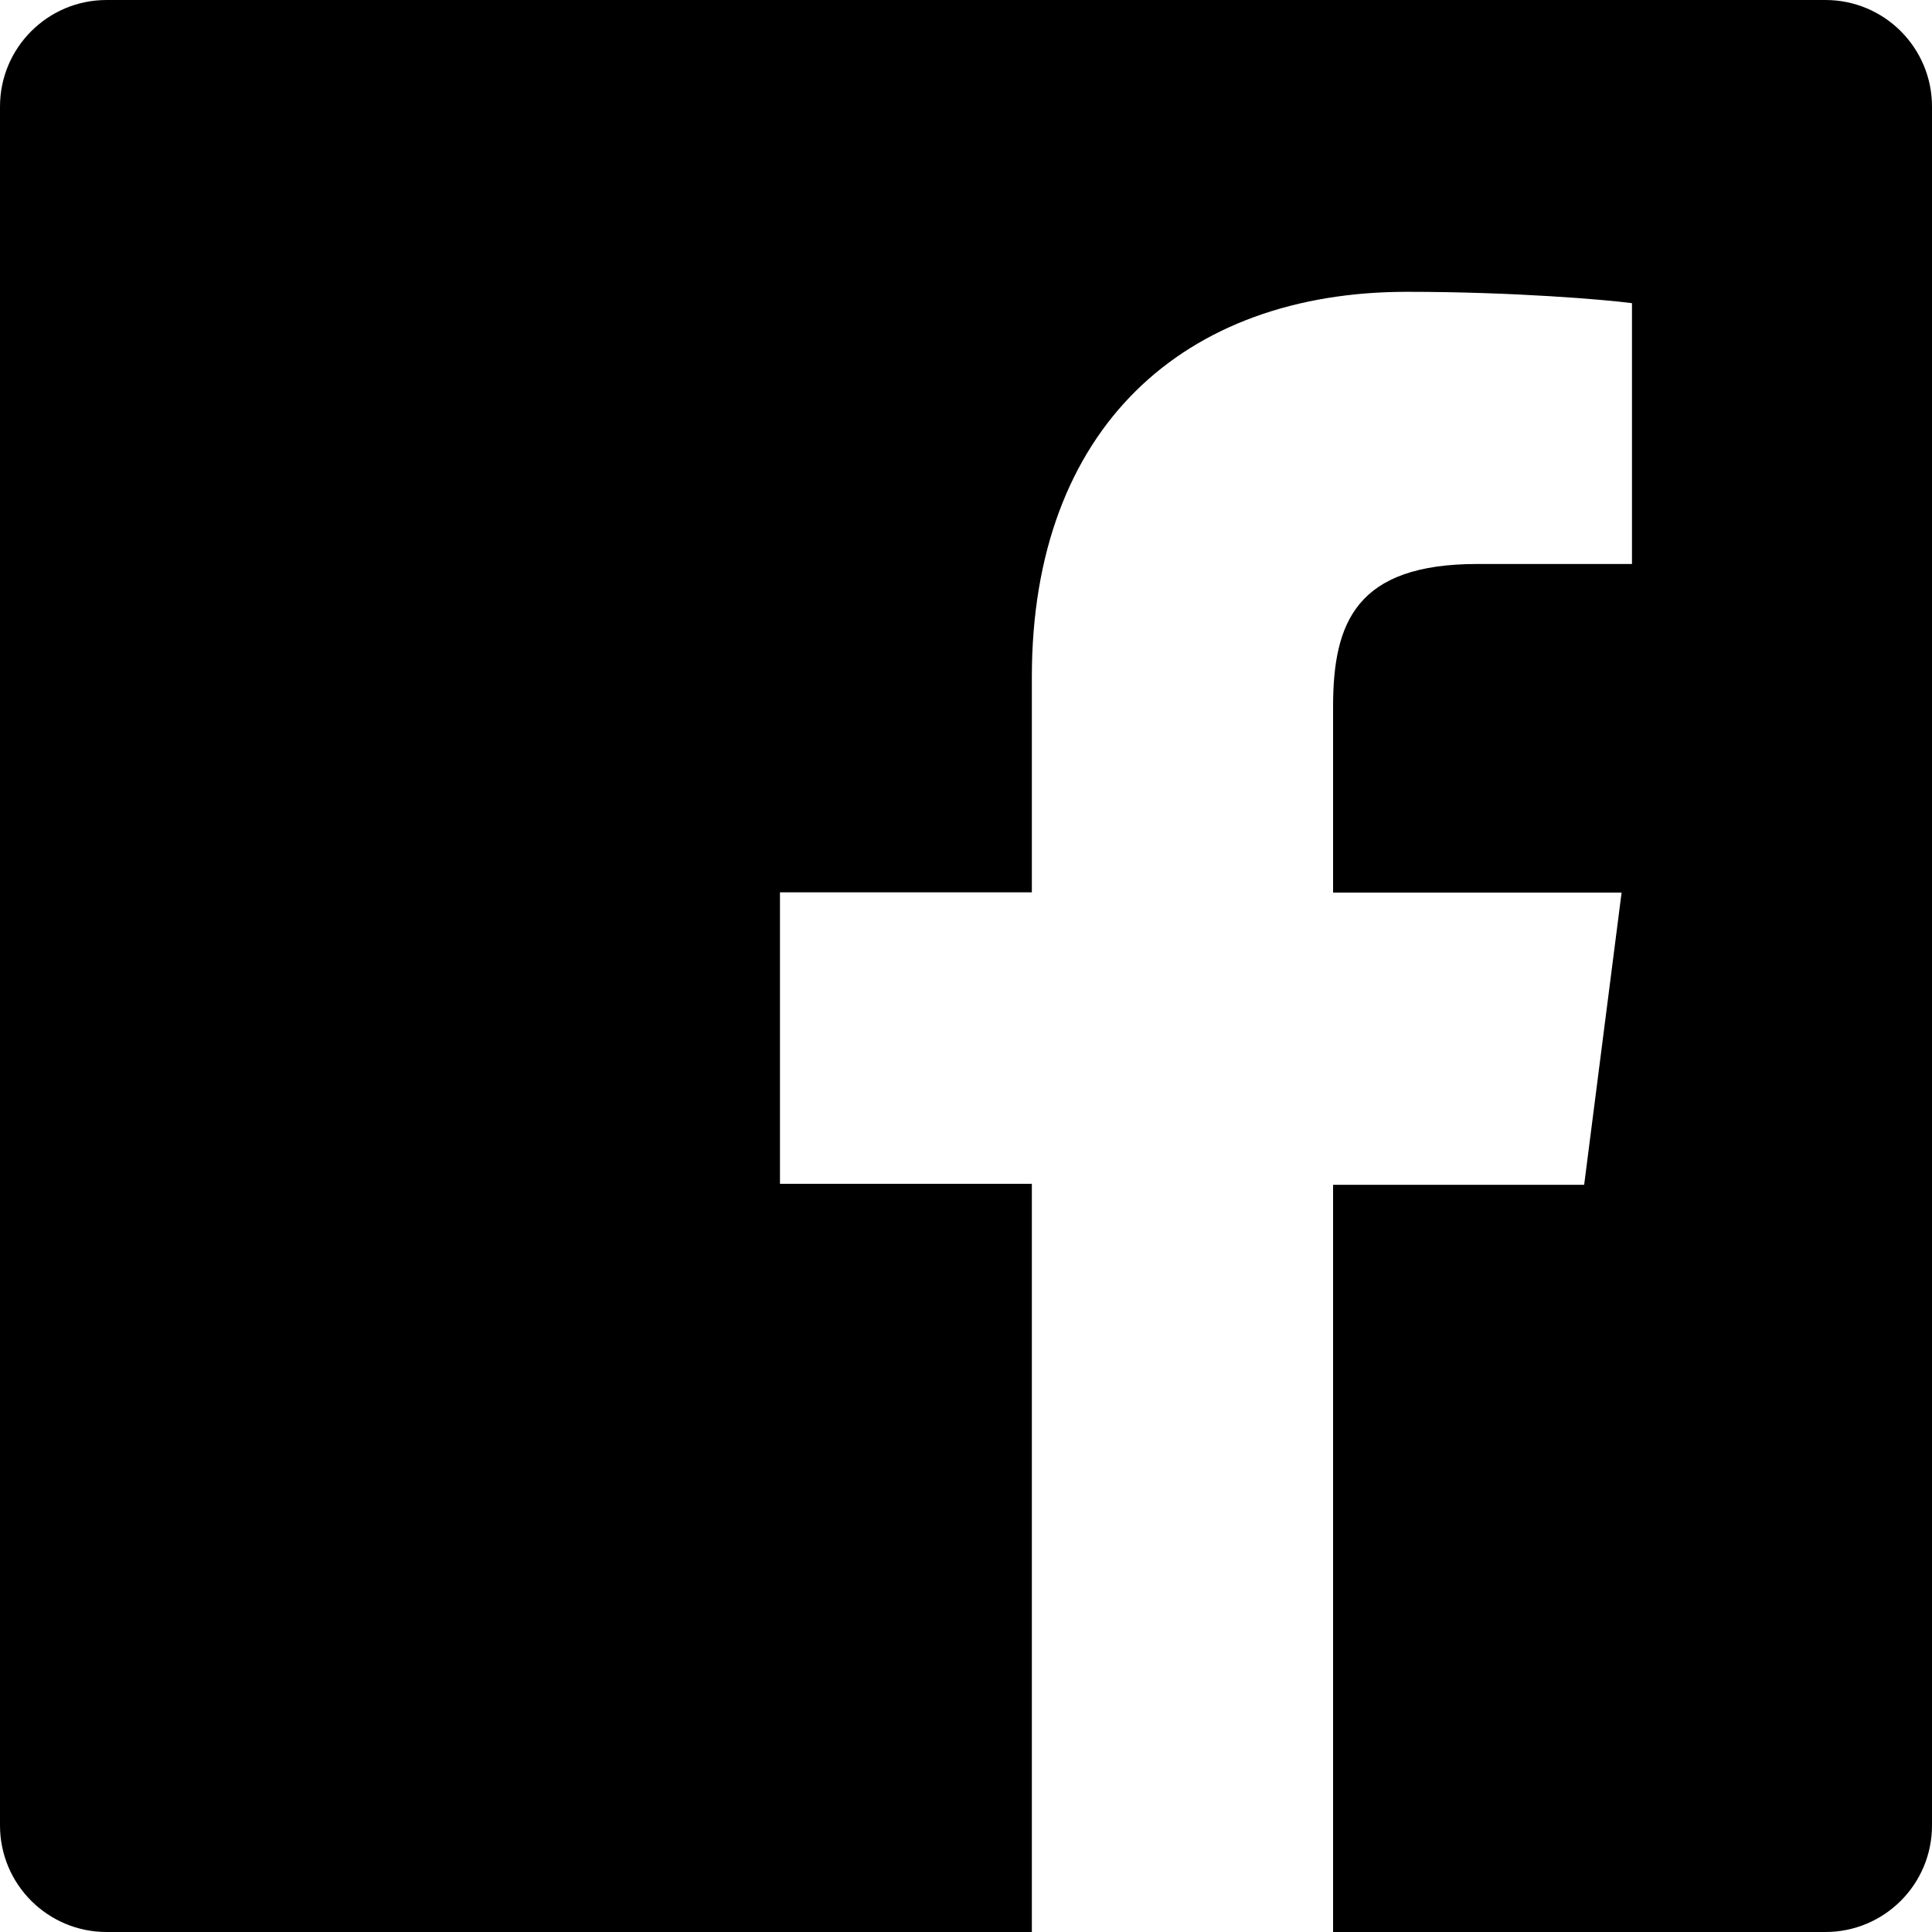
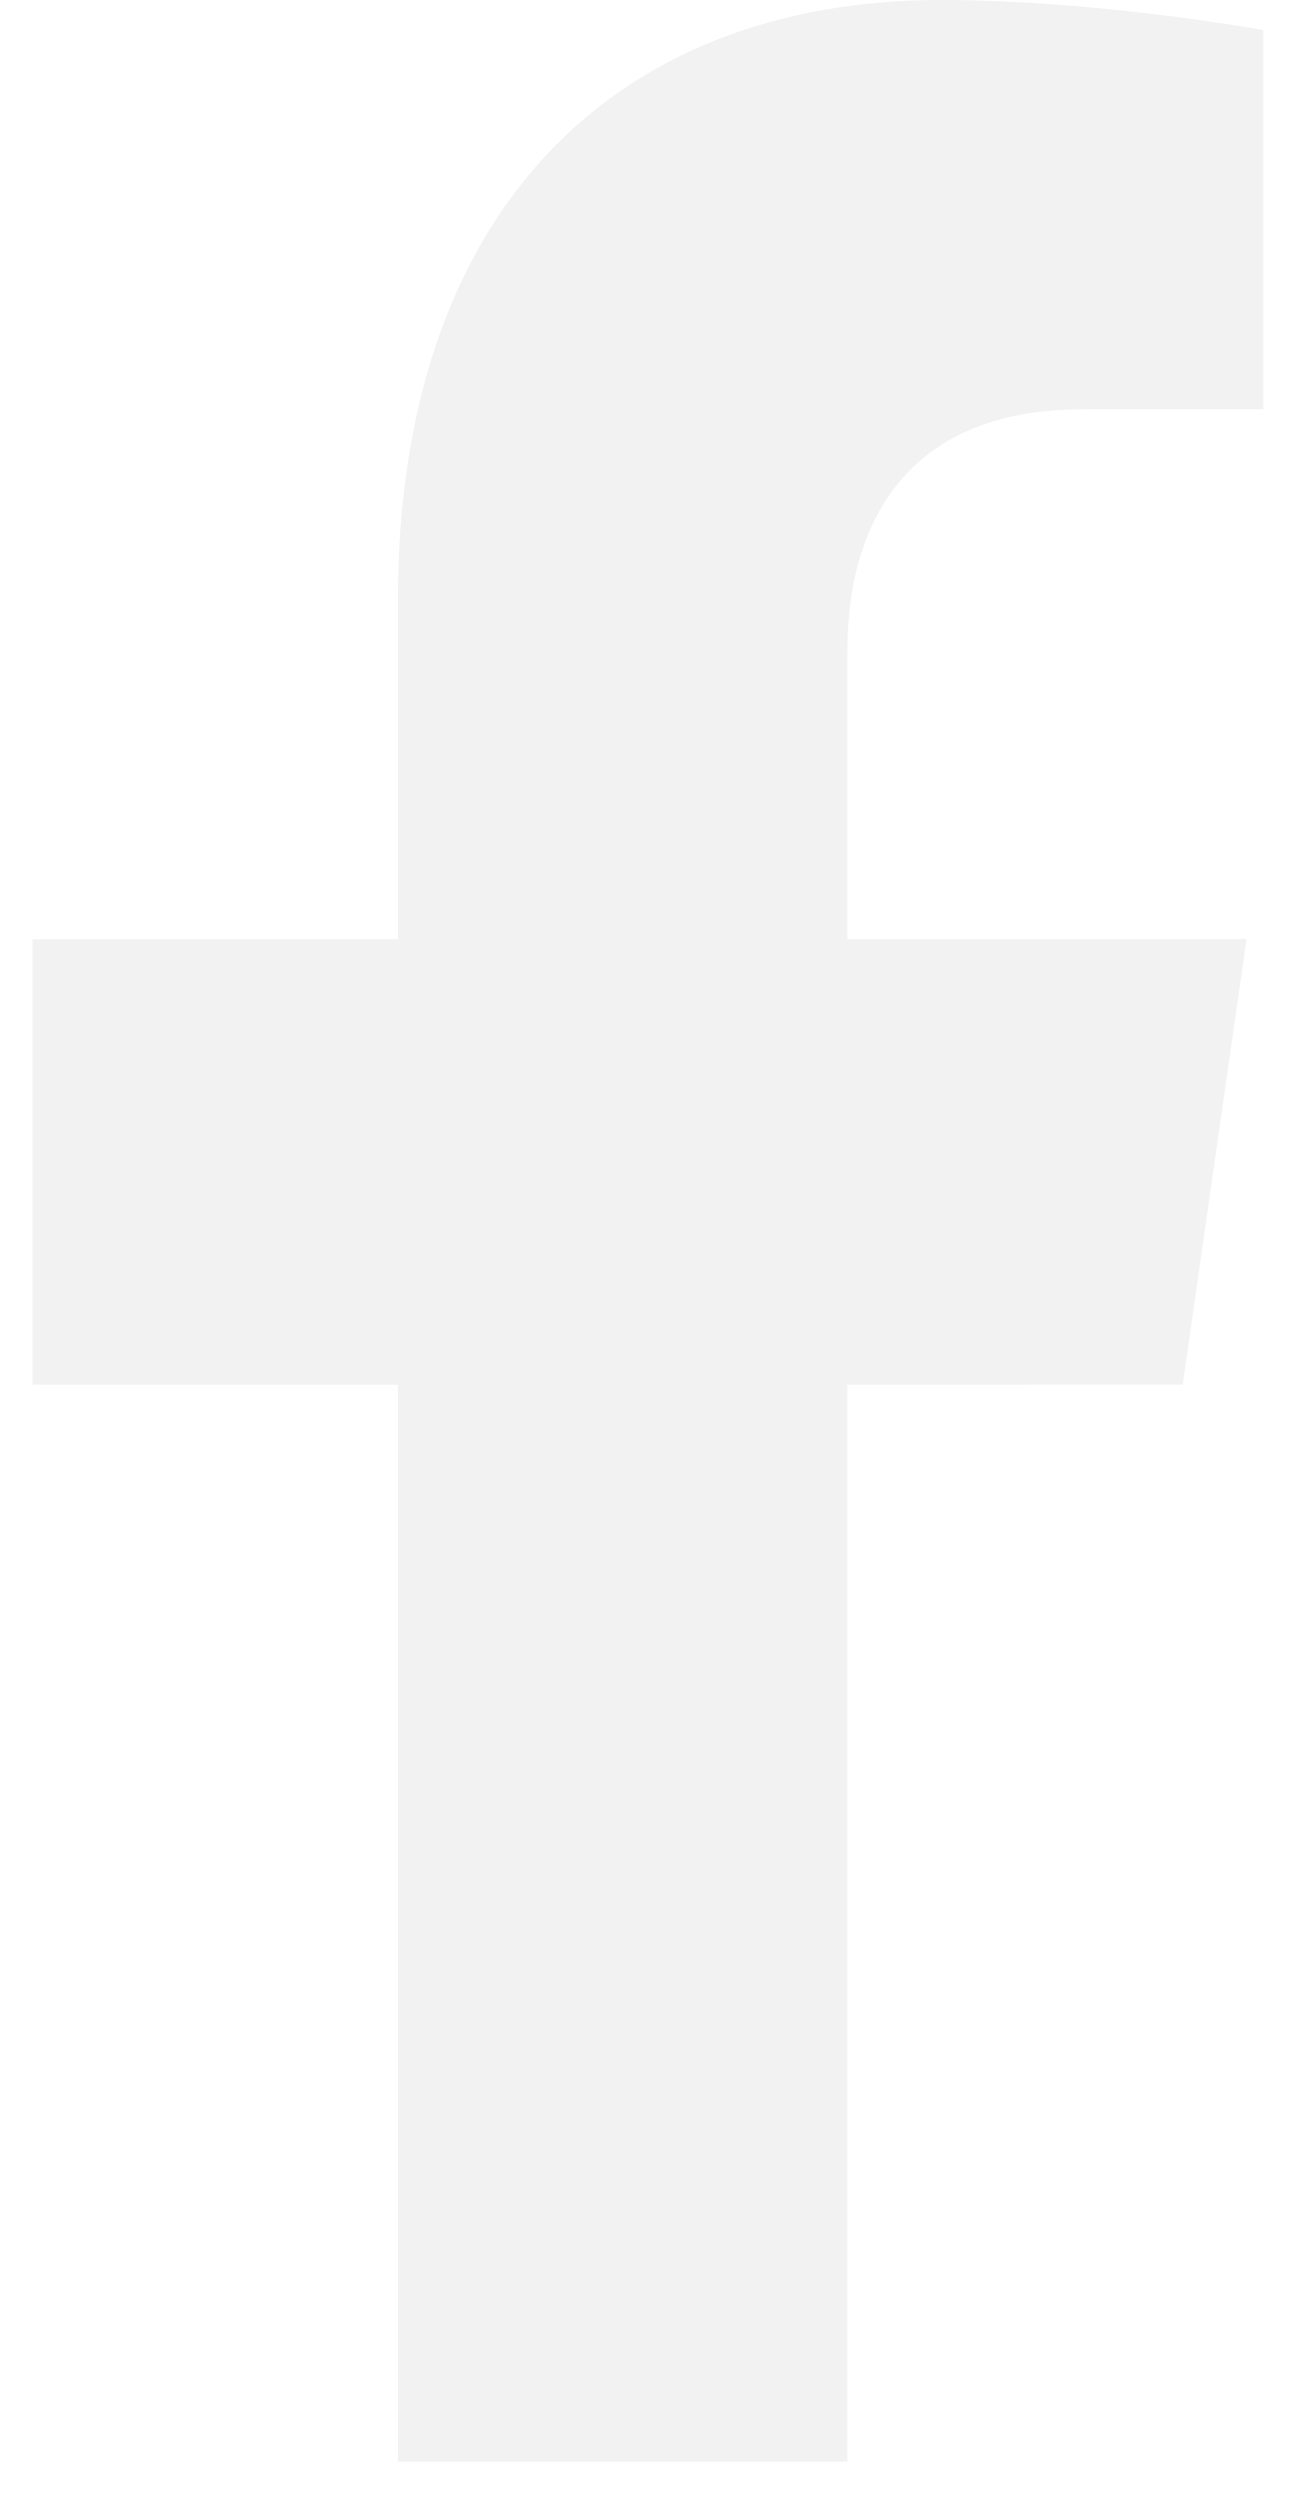
- <svg xmlns="http://www.w3.org/2000/svg" role="img" viewBox="0 0 24 24">
-   <path d="M22.676 0H1.324C.593 0 0 .593 0 1.324v21.352C0 23.408.593 24 1.324 24h11.494v-9.294H9.689v-3.621h3.129V8.41c0-3.099 1.894-4.785 4.659-4.785 1.325 0 2.464.097 2.796.141v3.24h-1.921c-1.5 0-1.792.721-1.792 1.771v2.311h3.584l-.465 3.63H16.56V24h6.115c.733 0 1.325-.592 1.325-1.324V1.324C24 .593 23.408 0 22.676 0" />
+ <svg xmlns="http://www.w3.org/2000/svg" width="16" height="31" viewBox="0 0 16 31" fill="none">
+   <path d="M14.666 17.169L15.457 11.645H10.508V8.06C10.508 6.549 11.2 5.076 13.416 5.076H15.666V0.373C15.666 0.373 13.624 0 11.672 0C7.597 0 4.934 2.646 4.934 7.436V11.646H0.403V17.17H4.934V30.525H10.508V17.17L14.666 17.169Z" fill="#F2F2F2" />
</svg>
